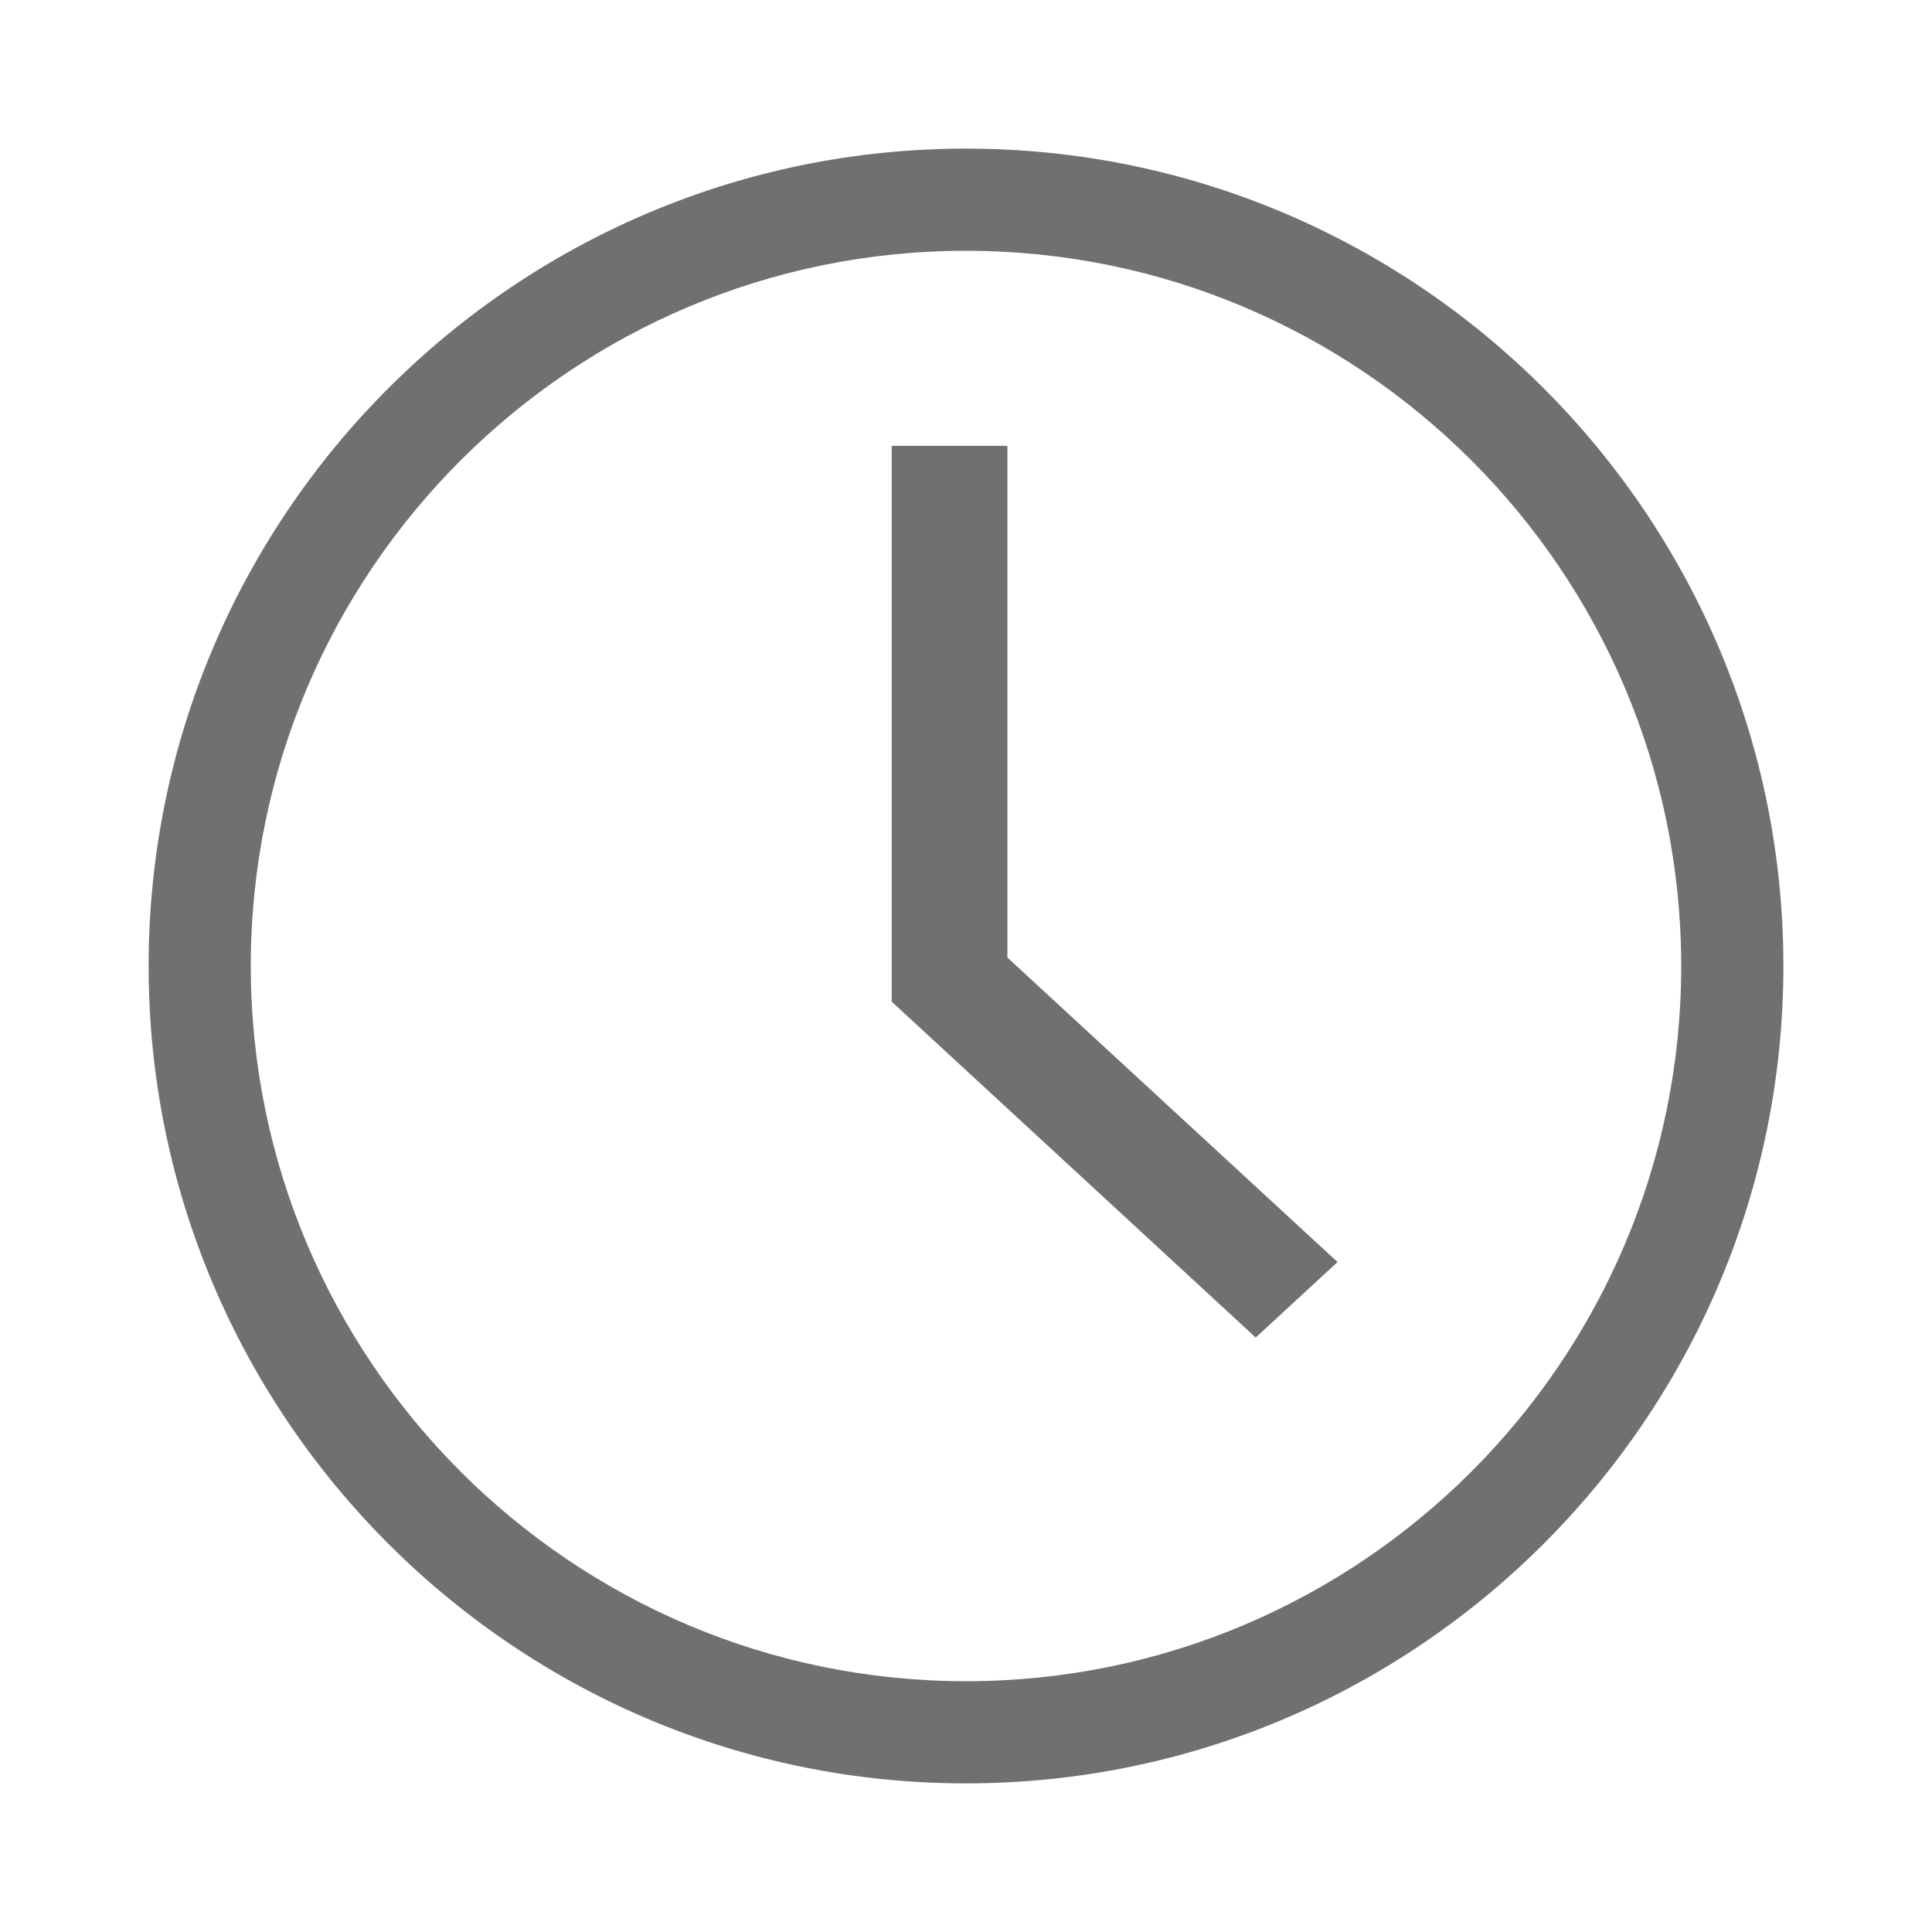
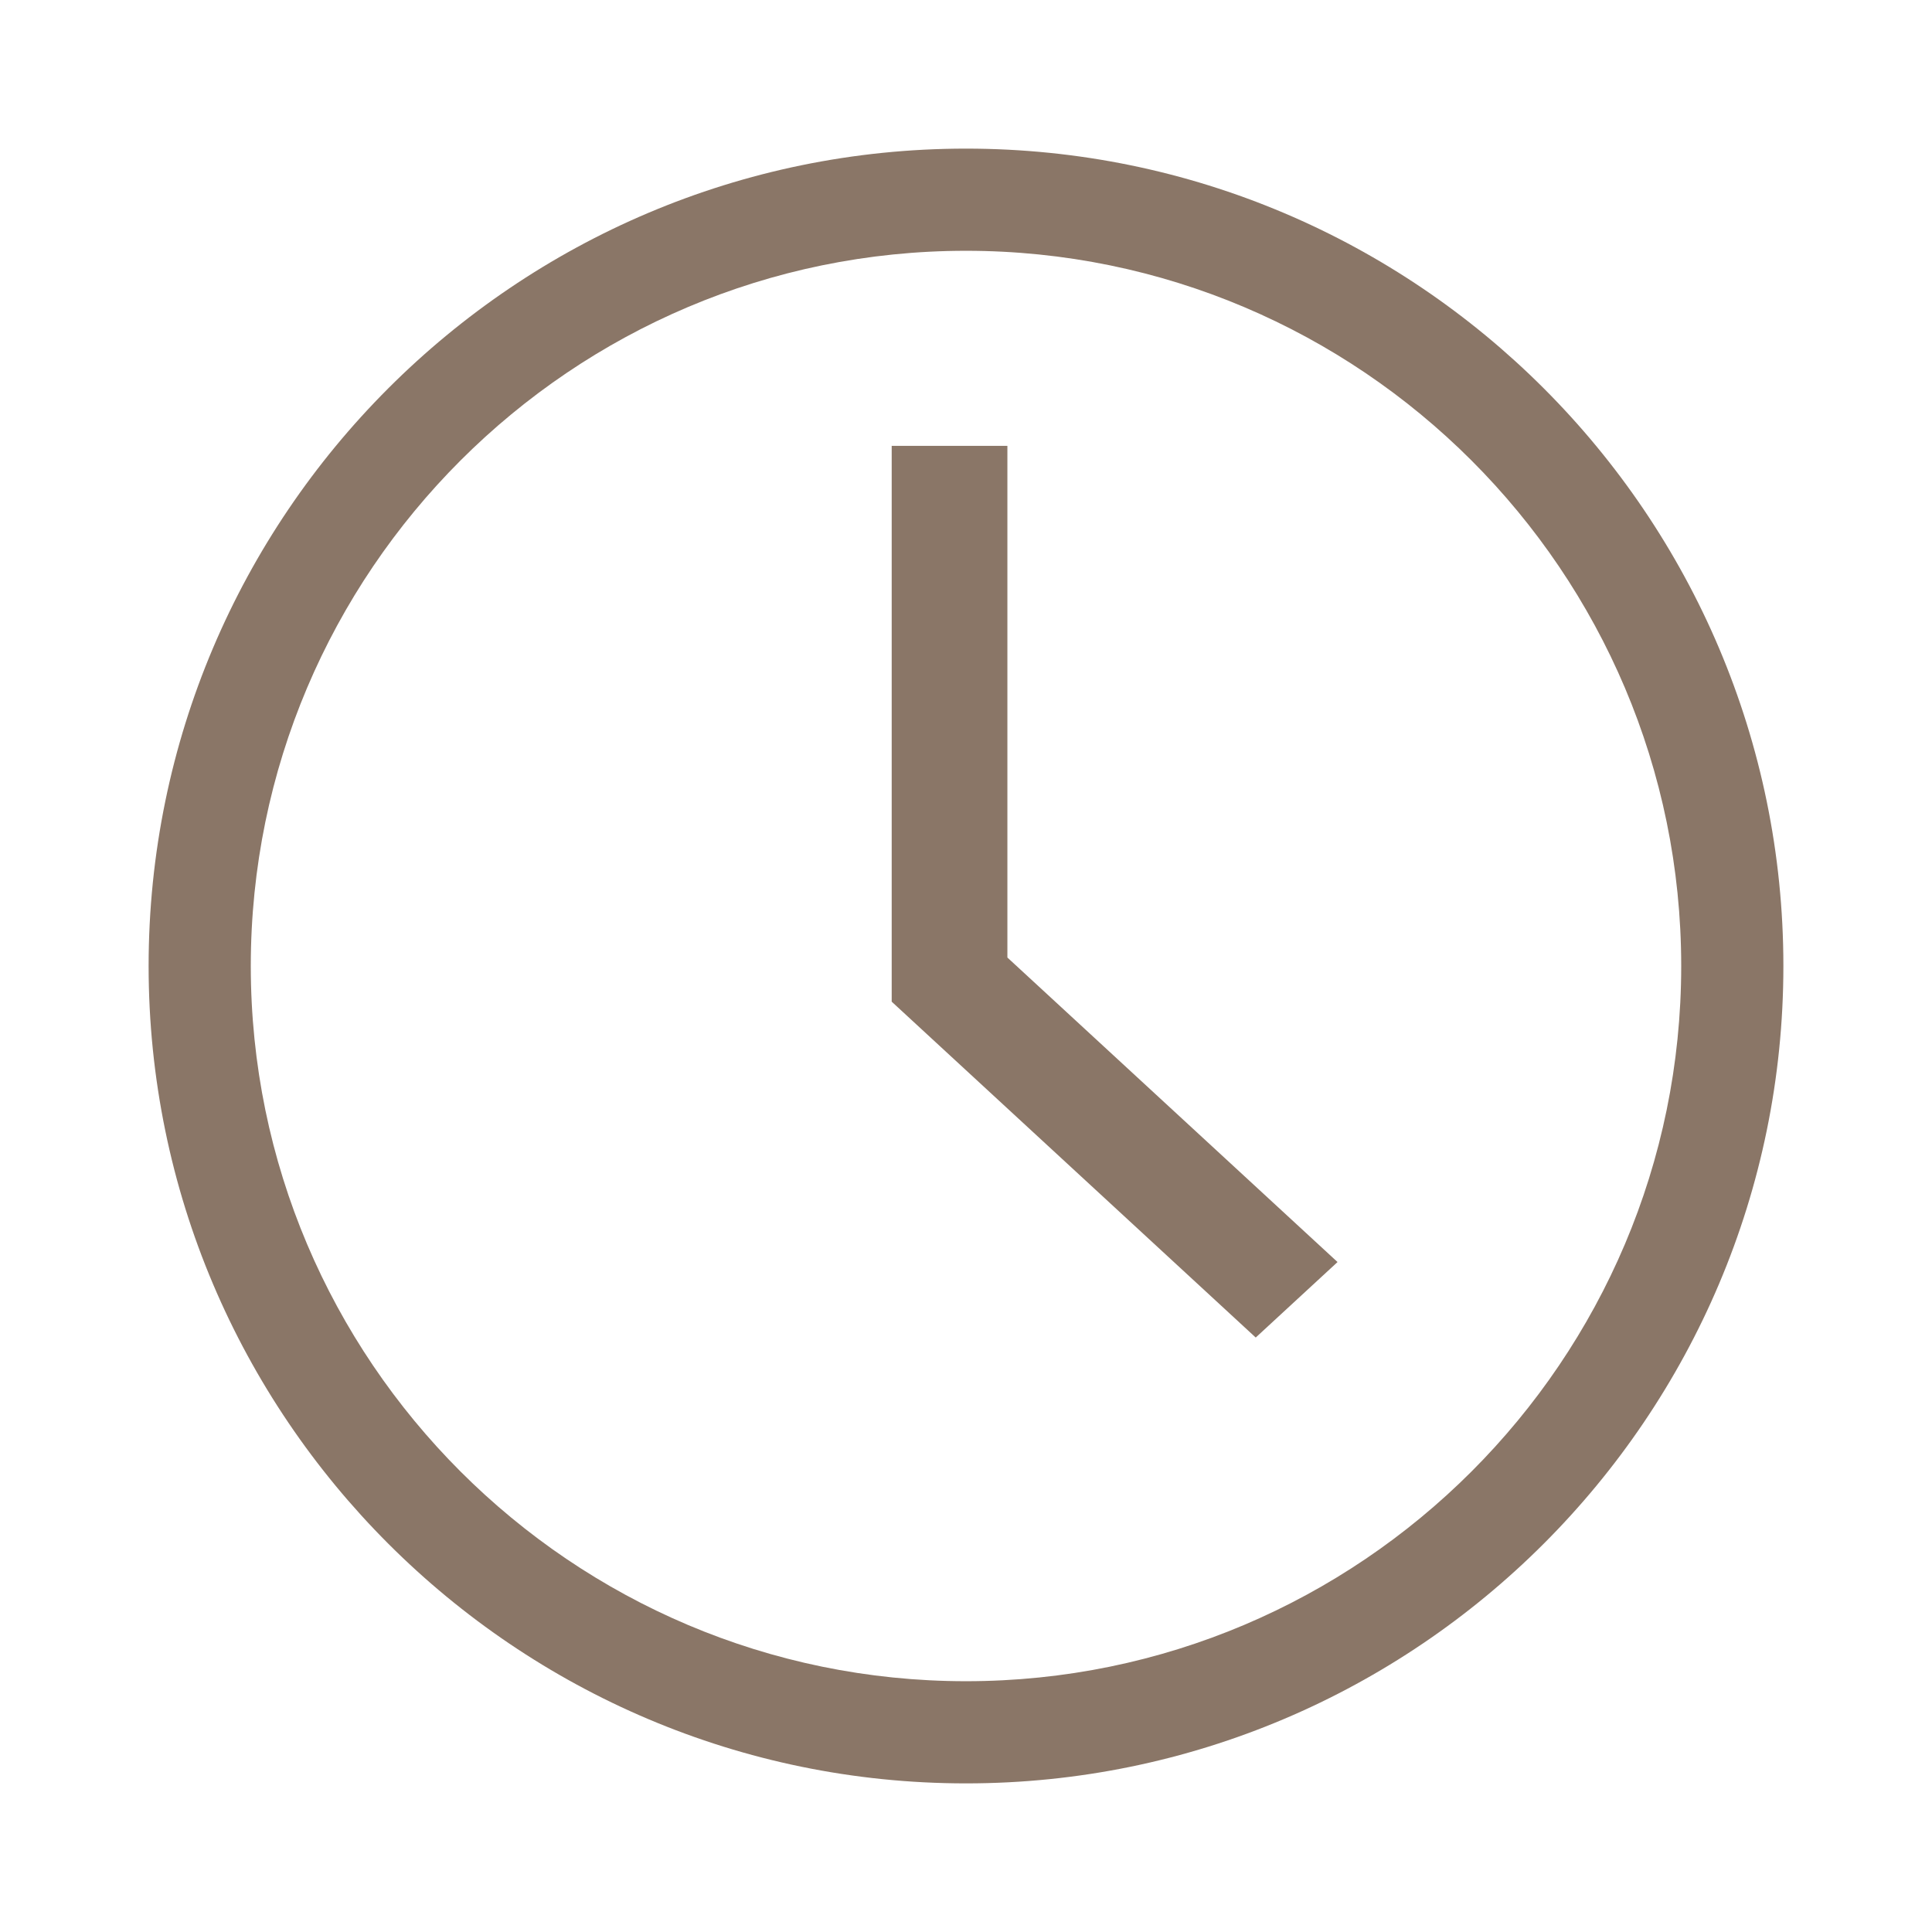
<svg xmlns="http://www.w3.org/2000/svg" width="26" height="26" viewBox="0 0 26 26" fill="none">
-   <path d="M13 2C6.935 2 2 6.935 2 13C2 19.066 6.935 24 13 24C19.066 24 24 19.066 24 13C24 6.935 19.066 2 13 2ZM13 22.625C7.693 22.625 3.375 18.308 3.375 13C3.375 7.692 7.693 3.375 13 3.375C18.308 3.375 22.625 7.692 22.625 13C22.625 18.308 18.308 22.625 13 22.625Z" fill="#707070" />
-   <path d="M13.557 6H12V13.48L16.899 18L18 16.984L13.557 12.886V6Z" fill="#707070" />
+   <path d="M13 2C6.935 2 2 6.935 2 13C2 19.066 6.935 24 13 24C19.066 24 24 19.066 24 13C24 6.935 19.066 2 13 2ZM13 22.625C7.693 22.625 3.375 18.308 3.375 13C3.375 7.692 7.693 3.375 13 3.375C18.308 3.375 22.625 7.692 22.625 13C22.625 18.308 18.308 22.625 13 22.625Z" fill="#8A7667" />
+   <path d="M13.557 6H12V13.48L16.899 18L18 16.984L13.557 12.886V6Z" fill="#8A7667" />
</svg>
